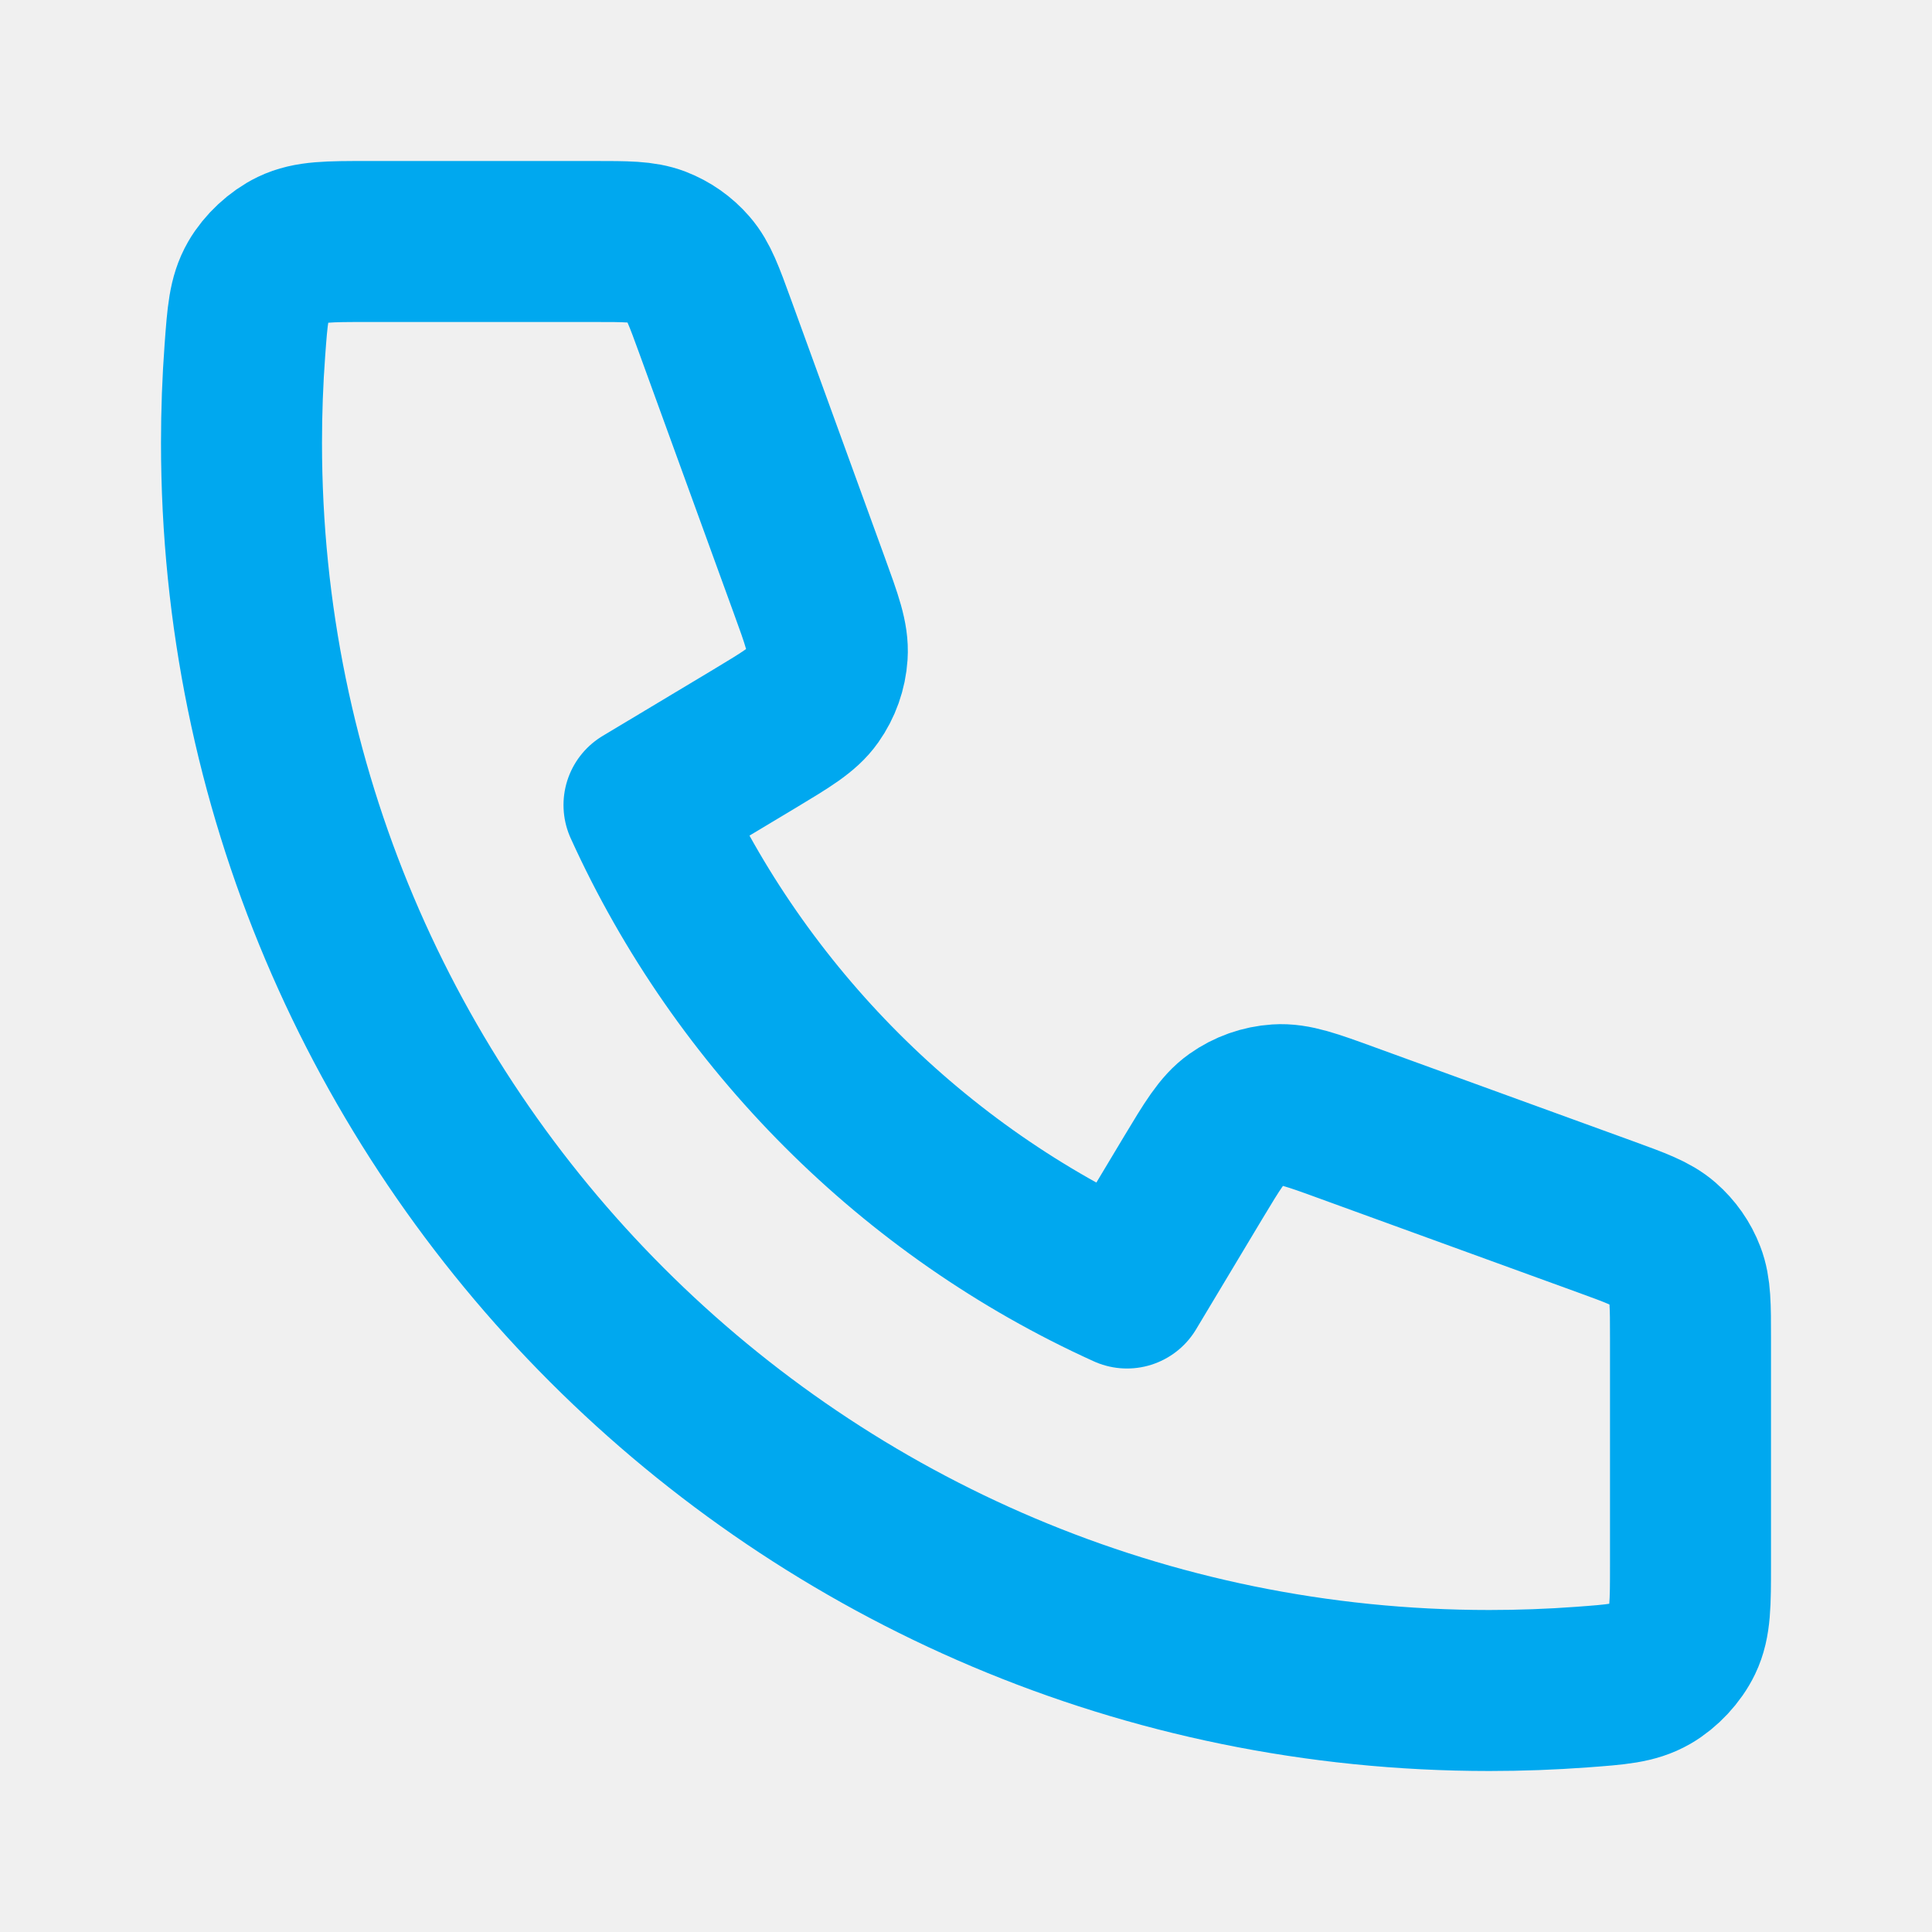
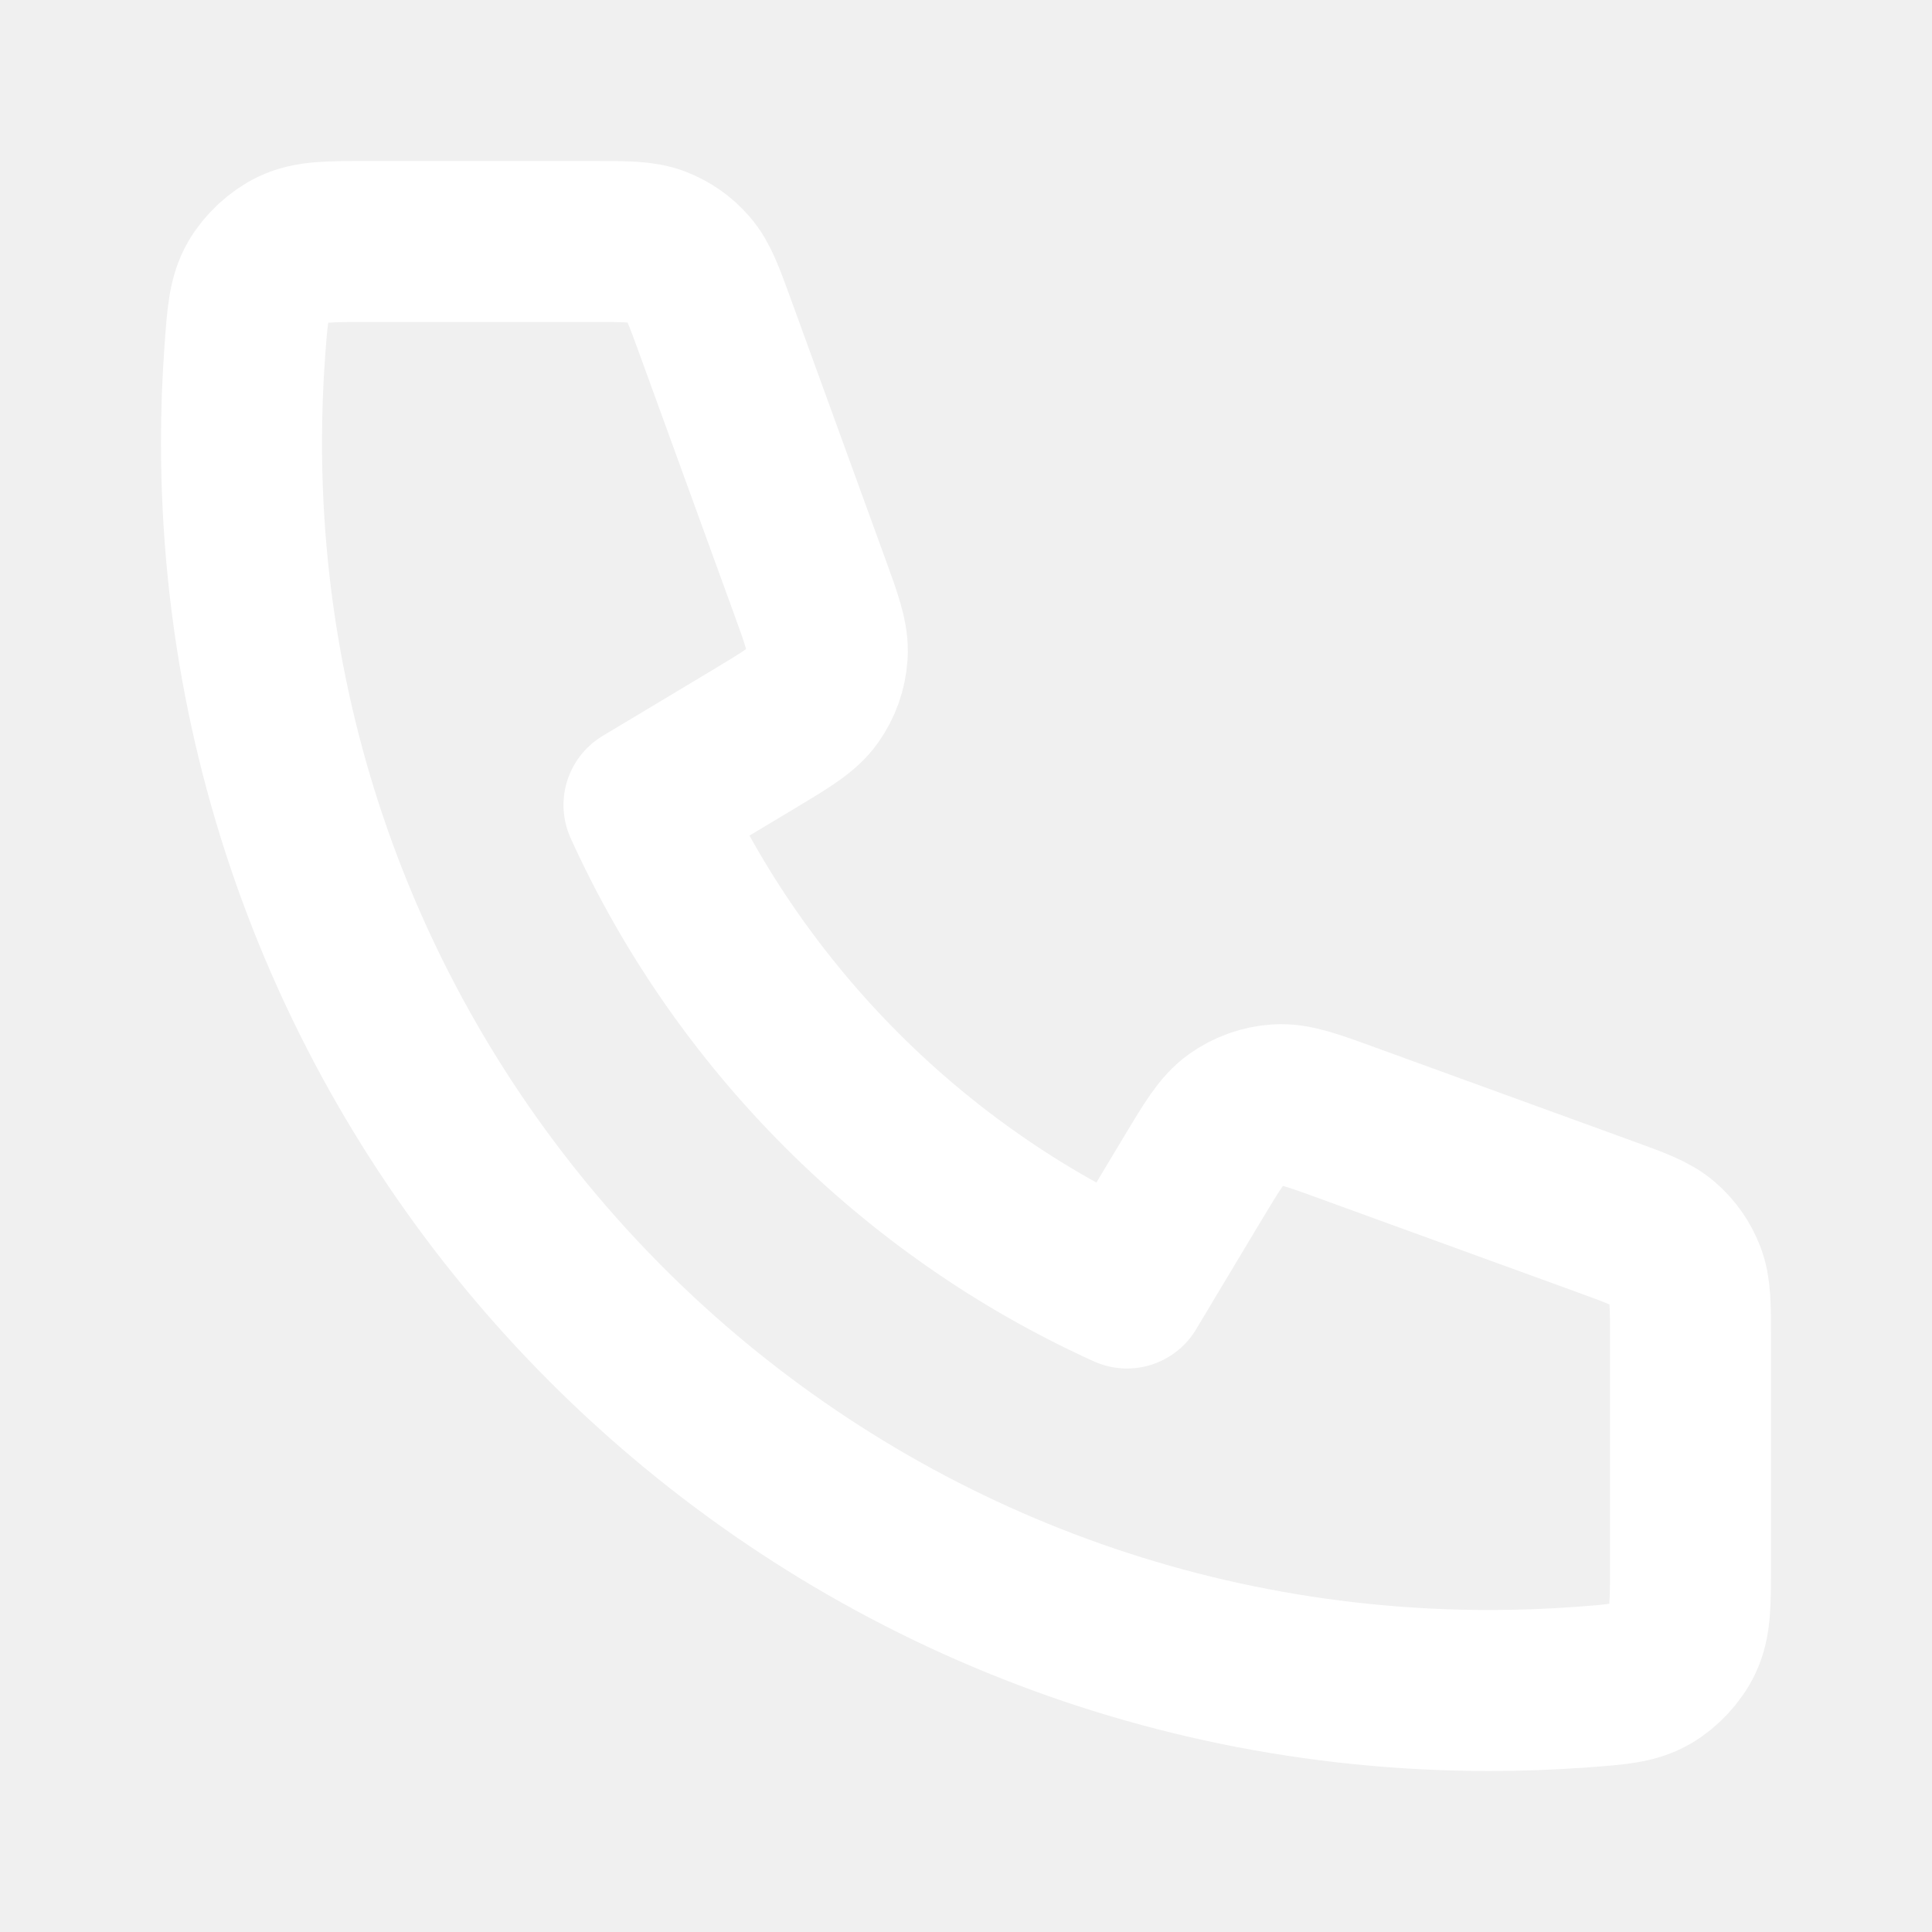
<svg xmlns="http://www.w3.org/2000/svg" width="800px" height="800px" viewBox="0 0 24 24" fill="none">
-   <path d="M3 5.5C3 14.06 9.94 21 18.5 21C18.886 21 19.269 20.986 19.648 20.958C20.083 20.926 20.301 20.91 20.499 20.796C20.663 20.702 20.819 20.535 20.901 20.364C21 20.158 21 19.918 21 19.438V16.621C21 16.217 21 16.015 20.933 15.842C20.875 15.689 20.779 15.553 20.656 15.446C20.516 15.324 20.326 15.255 19.947 15.117L16.74 13.951C16.299 13.79 16.078 13.71 15.868 13.724C15.684 13.736 15.506 13.799 15.355 13.906C15.184 14.027 15.063 14.229 14.821 14.631L14 16C11.35 14.8 9.202 12.649 8 10L9.369 9.179C9.771 8.937 9.973 8.816 10.094 8.645C10.201 8.494 10.264 8.316 10.276 8.132C10.29 7.922 10.21 7.702 10.049 7.26L8.883 4.053C8.745 3.674 8.676 3.484 8.554 3.344C8.447 3.22 8.311 3.125 8.158 3.066C7.985 3 7.783 3 7.379 3H4.562C4.082 3 3.842 3 3.636 3.099C3.466 3.181 3.298 3.337 3.204 3.501C3.09 3.699 3.074 3.917 3.042 4.352C3.014 4.731 3 5.114 3 5.5Z" stroke="#00a8ef" stroke-width="2" stroke-linecap="round" stroke-linejoin="round" />
+   <path d="M3 5.5C3 14.06 9.94 21 18.5 21C18.886 21 19.269 20.986 19.648 20.958C20.083 20.926 20.301 20.91 20.499 20.796C20.663 20.702 20.819 20.535 20.901 20.364C21 20.158 21 19.918 21 19.438V16.621C21 16.217 21 16.015 20.933 15.842C20.875 15.689 20.779 15.553 20.656 15.446C20.516 15.324 20.326 15.255 19.947 15.117L16.74 13.951C16.299 13.79 16.078 13.71 15.868 13.724C15.684 13.736 15.506 13.799 15.355 13.906C15.184 14.027 15.063 14.229 14.821 14.631L14 16C11.35 14.8 9.202 12.649 8 10L9.369 9.179C9.771 8.937 9.973 8.816 10.094 8.645C10.201 8.494 10.264 8.316 10.276 8.132C10.29 7.922 10.21 7.702 10.049 7.26L8.883 4.053C8.745 3.674 8.676 3.484 8.554 3.344C8.447 3.22 8.311 3.125 8.158 3.066C7.985 3 7.783 3 7.379 3H4.562C4.082 3 3.842 3 3.636 3.099C3.466 3.181 3.298 3.337 3.204 3.501C3.09 3.699 3.074 3.917 3.042 4.352C3.014 4.731 3 5.114 3 5.5Z" stroke="white" stroke-width="2" stroke-linecap="round" stroke-linejoin="round" />
</svg>
